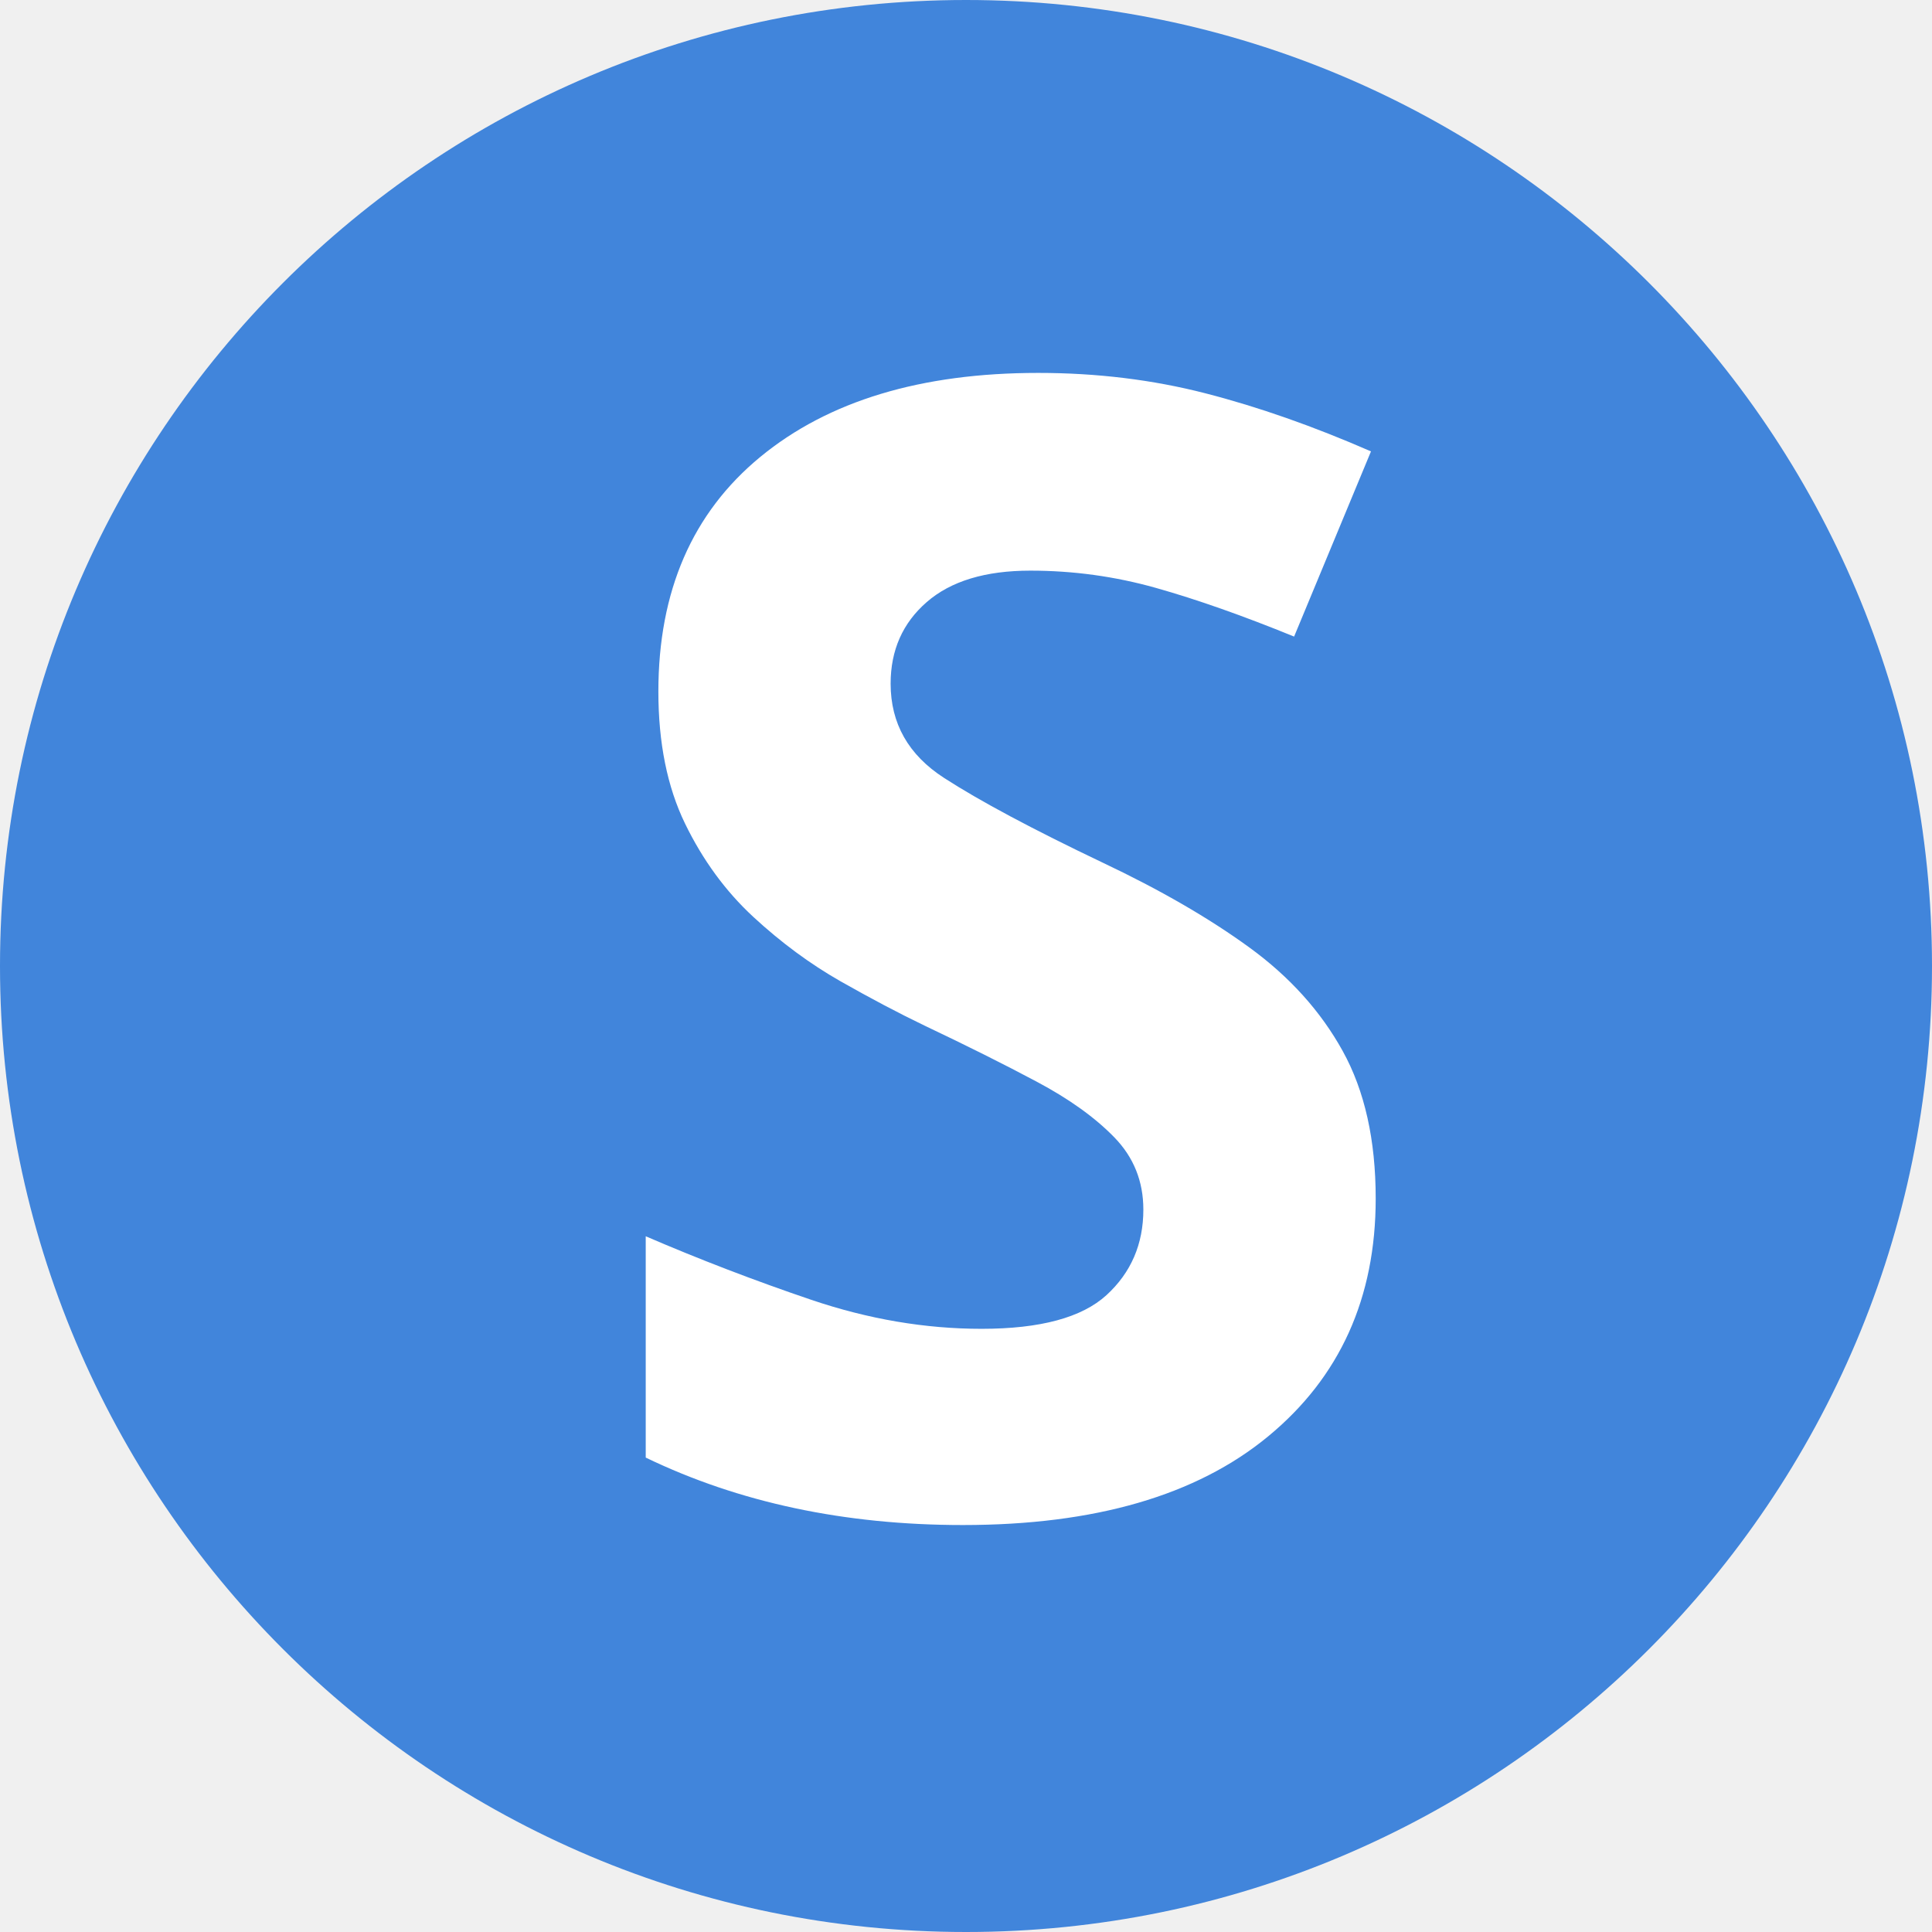
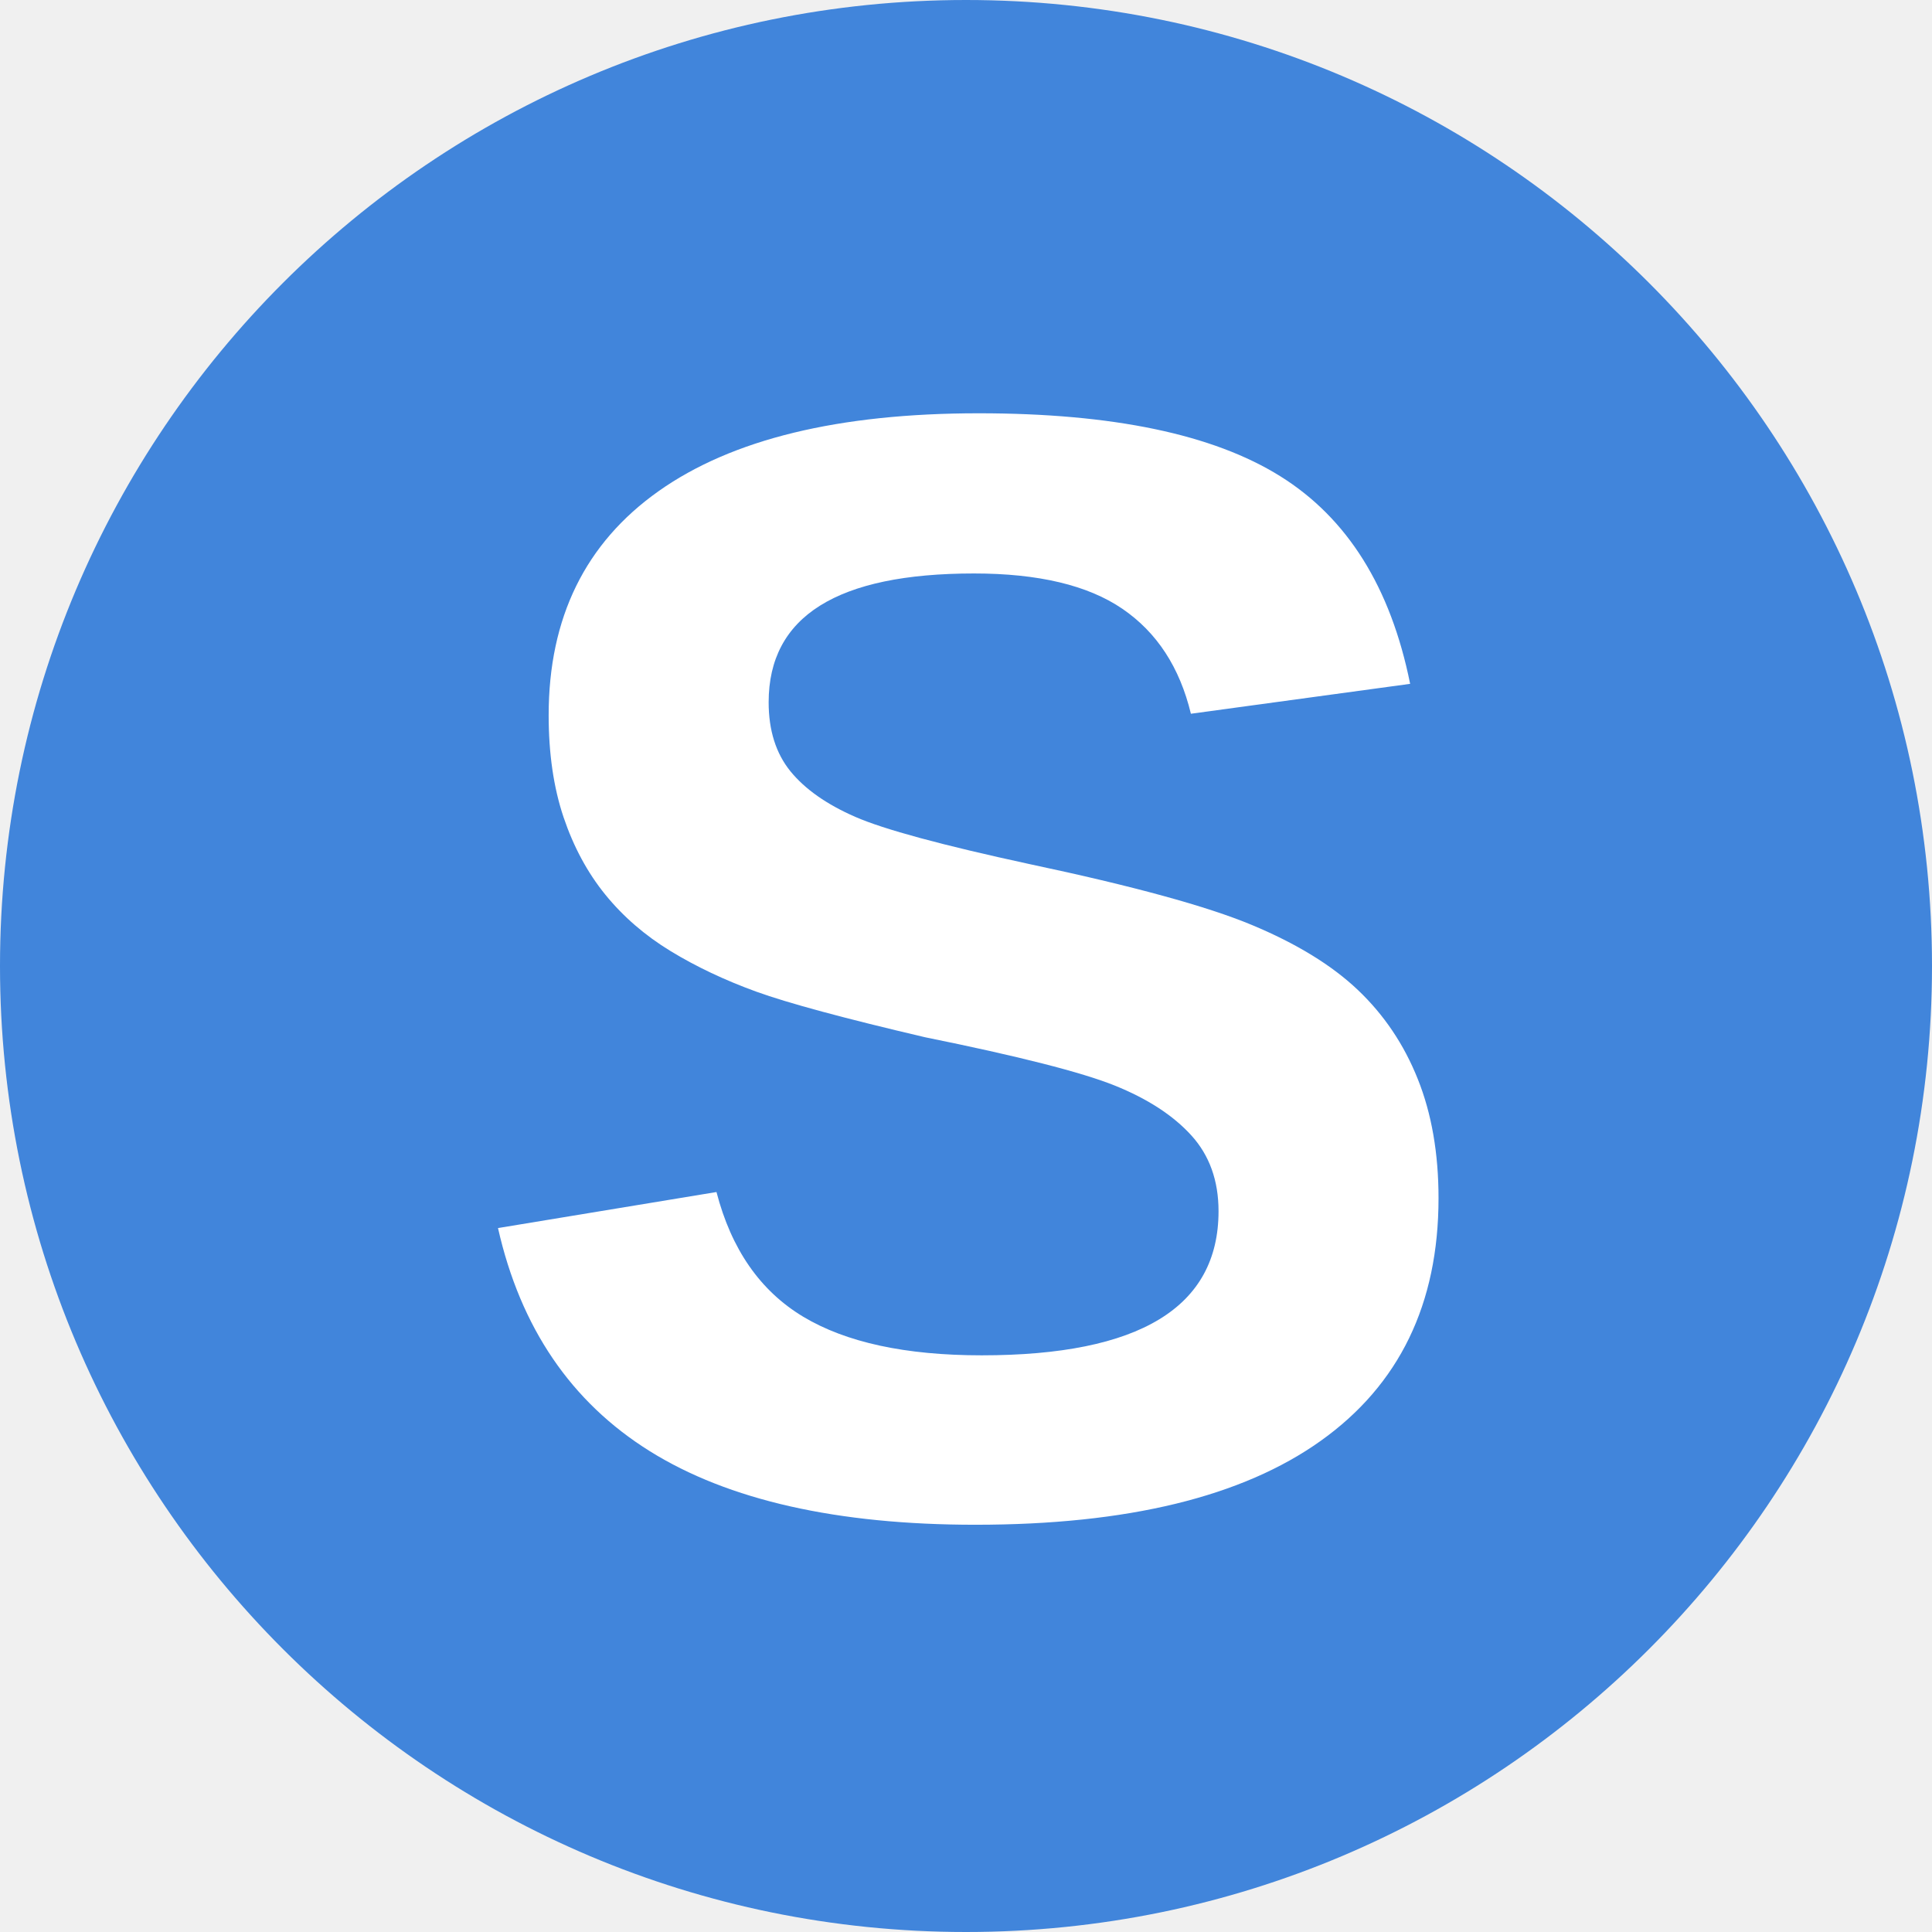
<svg xmlns="http://www.w3.org/2000/svg" version="1.1" width="320" height="320">
  <circle cx="160" cy="160" r="160" fill="#4185db" />
-   <text x="95" y="250" font-family="Trebuchet MS" font-size="260" font-weight="bold" fill="#fff">S</text>
+   <text x="75" y="250" font-family="Arial" font-size="260" font-weight="bold" fill="#fff">S</text>
</svg>
